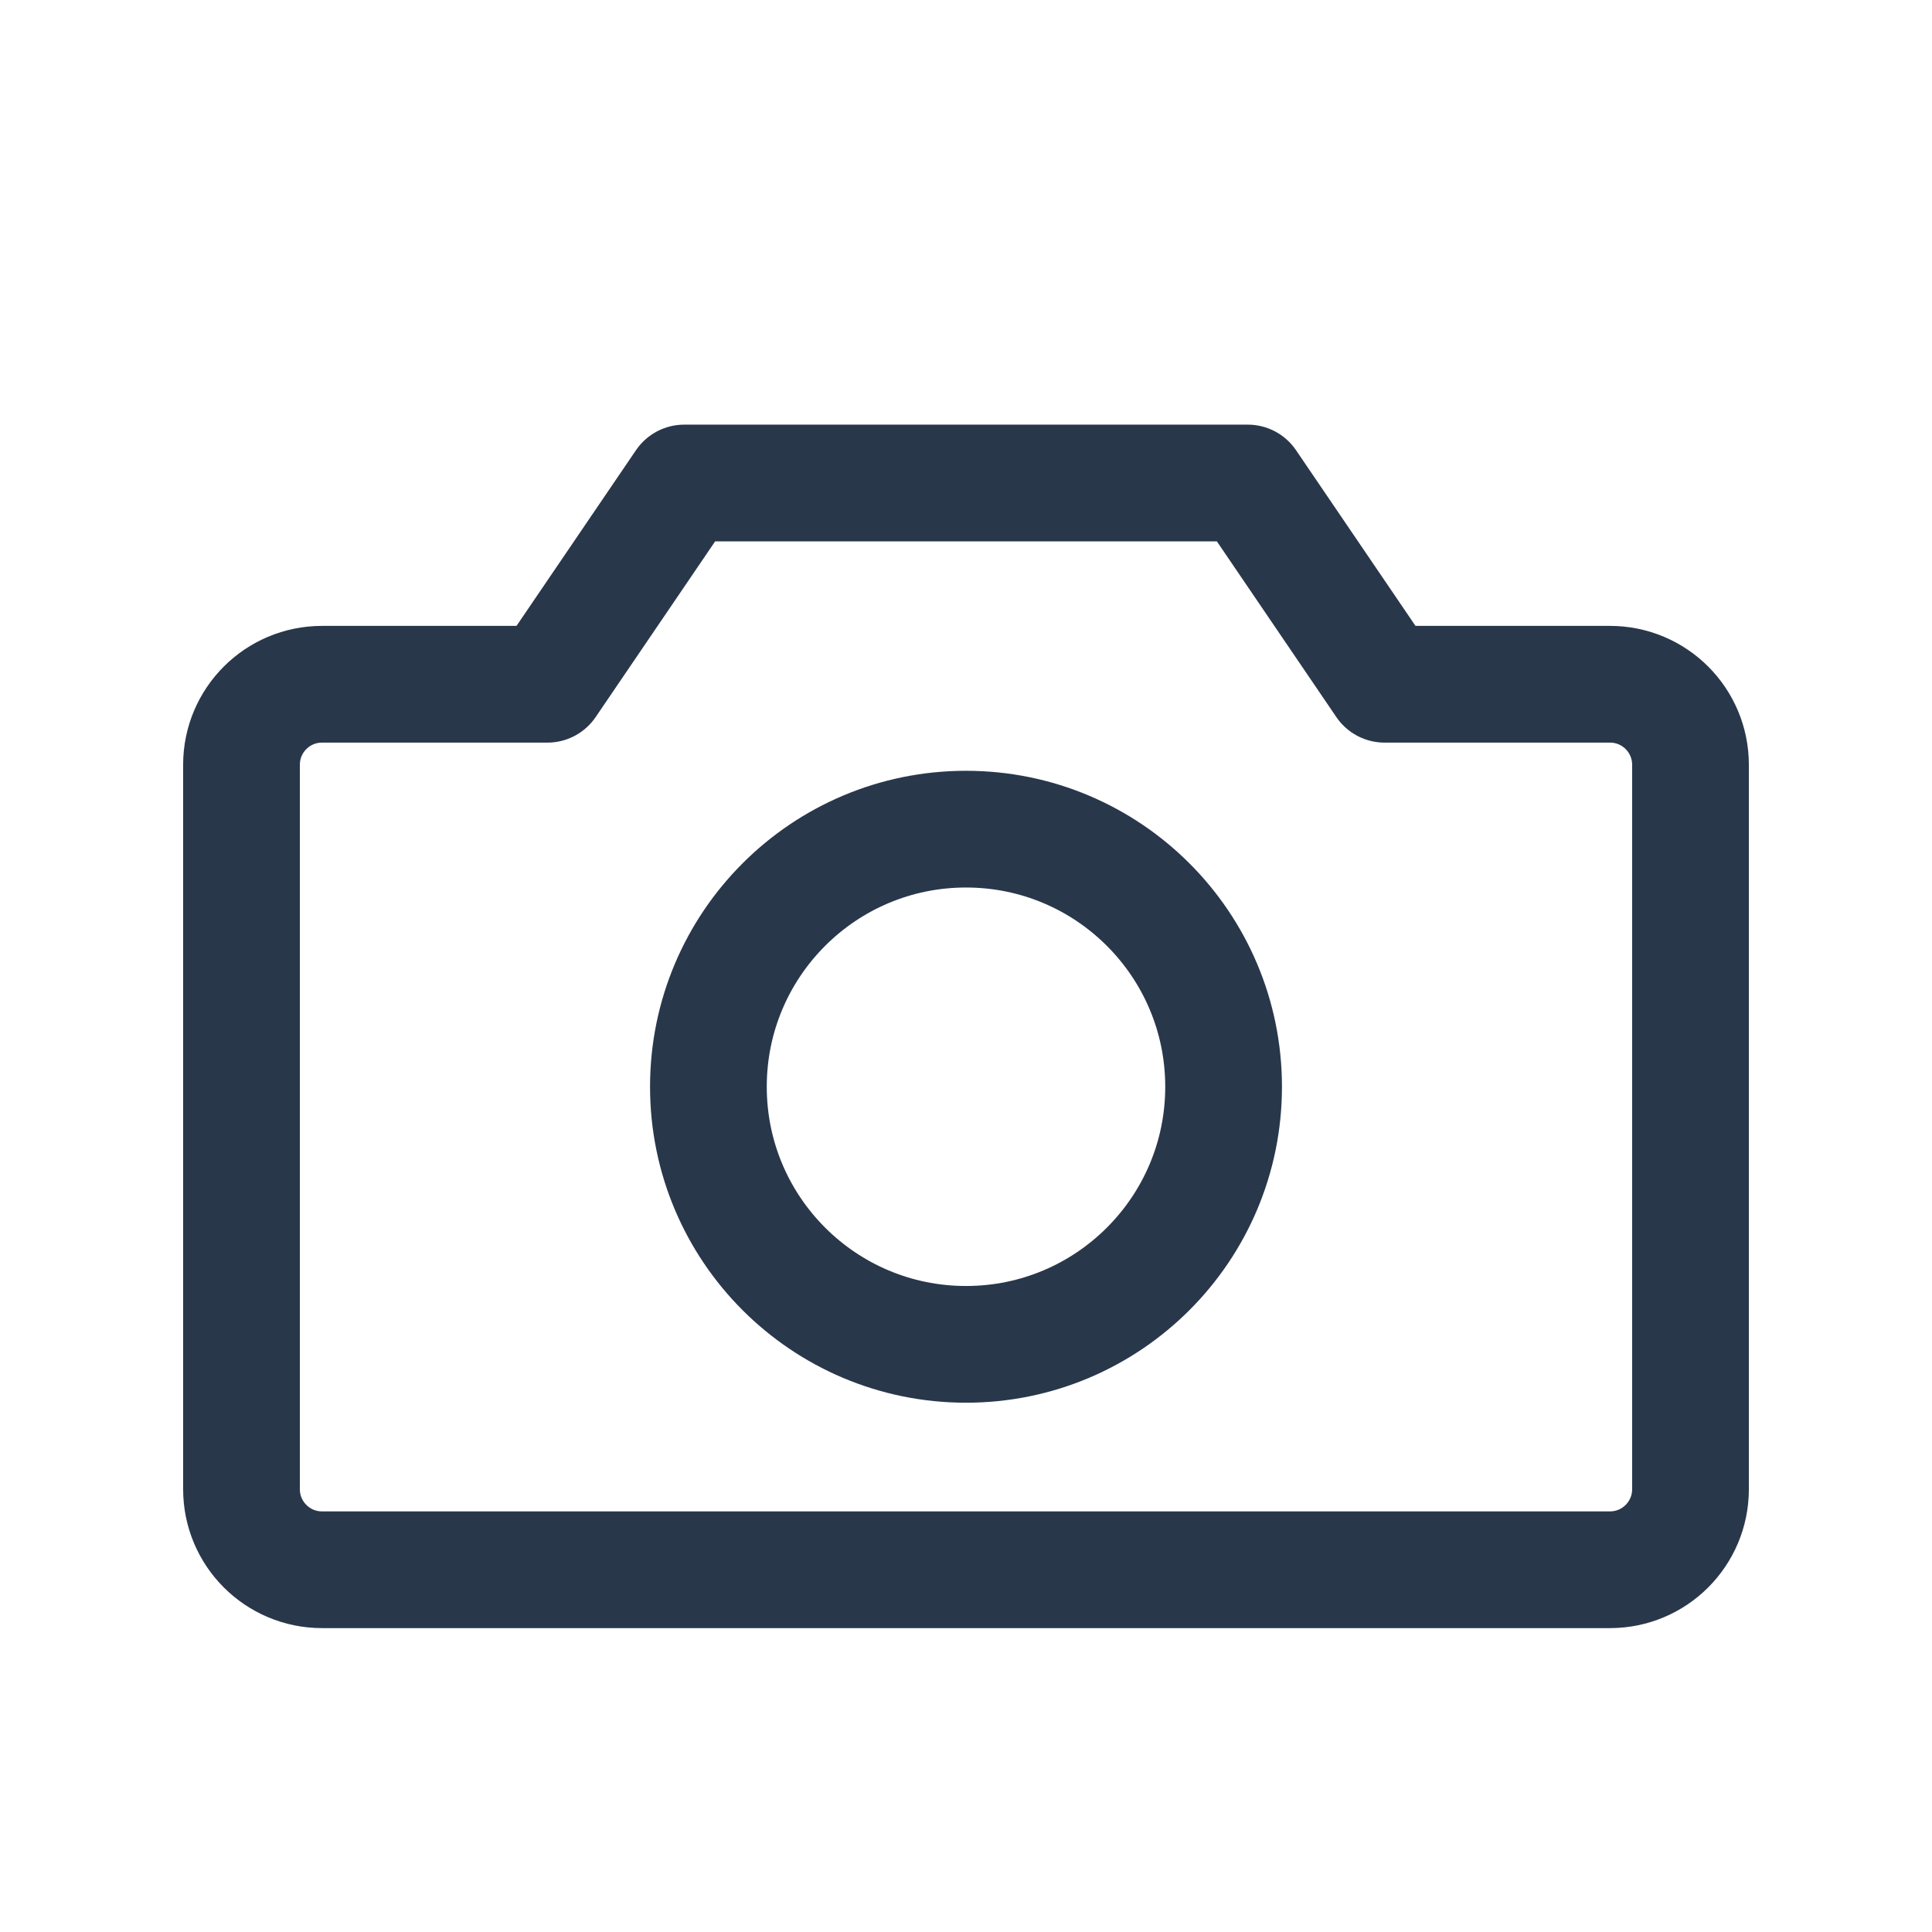
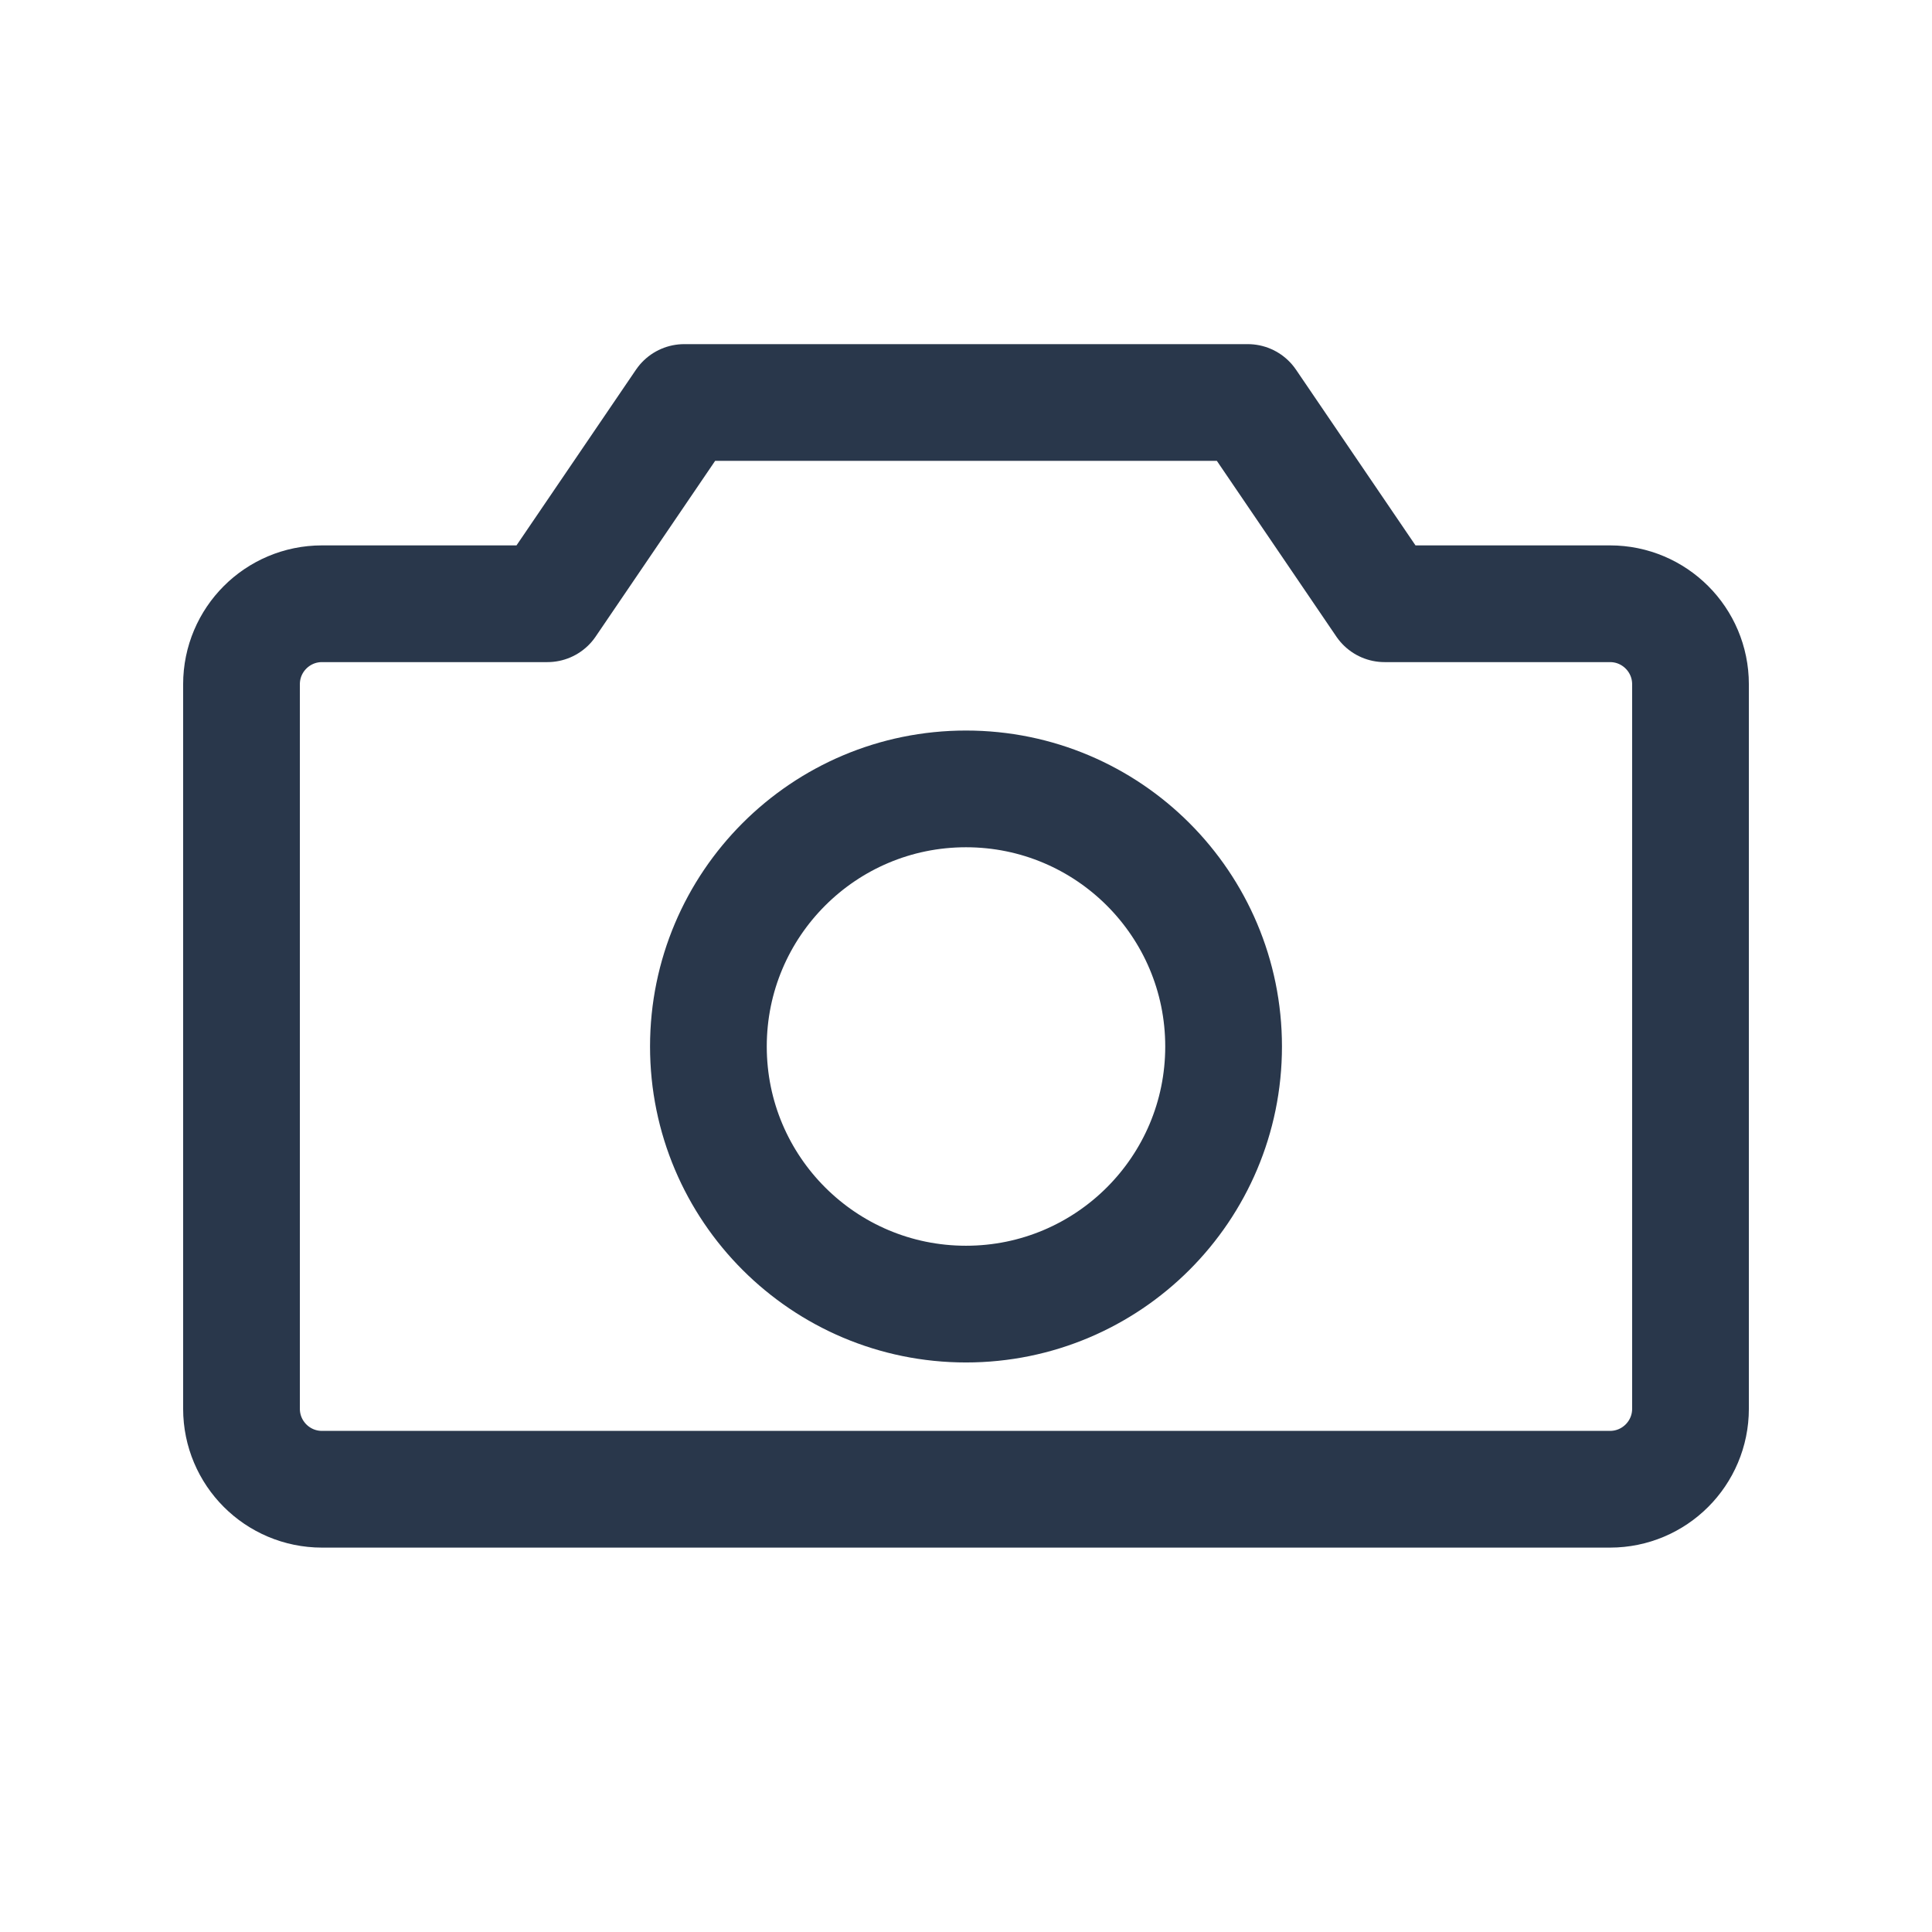
<svg xmlns="http://www.w3.org/2000/svg" width="24" height="24" viewBox="0 0 24 24" fill="none" stroke="#29374b" stroke-width="1.45" stroke-linecap="round" stroke-linejoin="round">
-   <path d="M4 8.5h2.8l1.7-2.5h7l1.7 2.5H20a1 1 0 0 1 1 1v9a1 1 0 0 1-1 1H4a1 1 0 0 1-1-1v-9a1 1 0 0 1 1-1Z" />
-   <circle cx="12" cy="13.5" r="3.2" />
+   <path d="M4 7.5h2.8l1.7-2.5h7l1.7 2.5H20a1 1 0 0 1 1 1v9a1 1 0 0 1-1 1H4a1 1 0 0 1-1-1v-9a1 1 0 0 1 1-1Z" />
+   <circle cx="12" cy="13" r="3.2" />
</svg>
